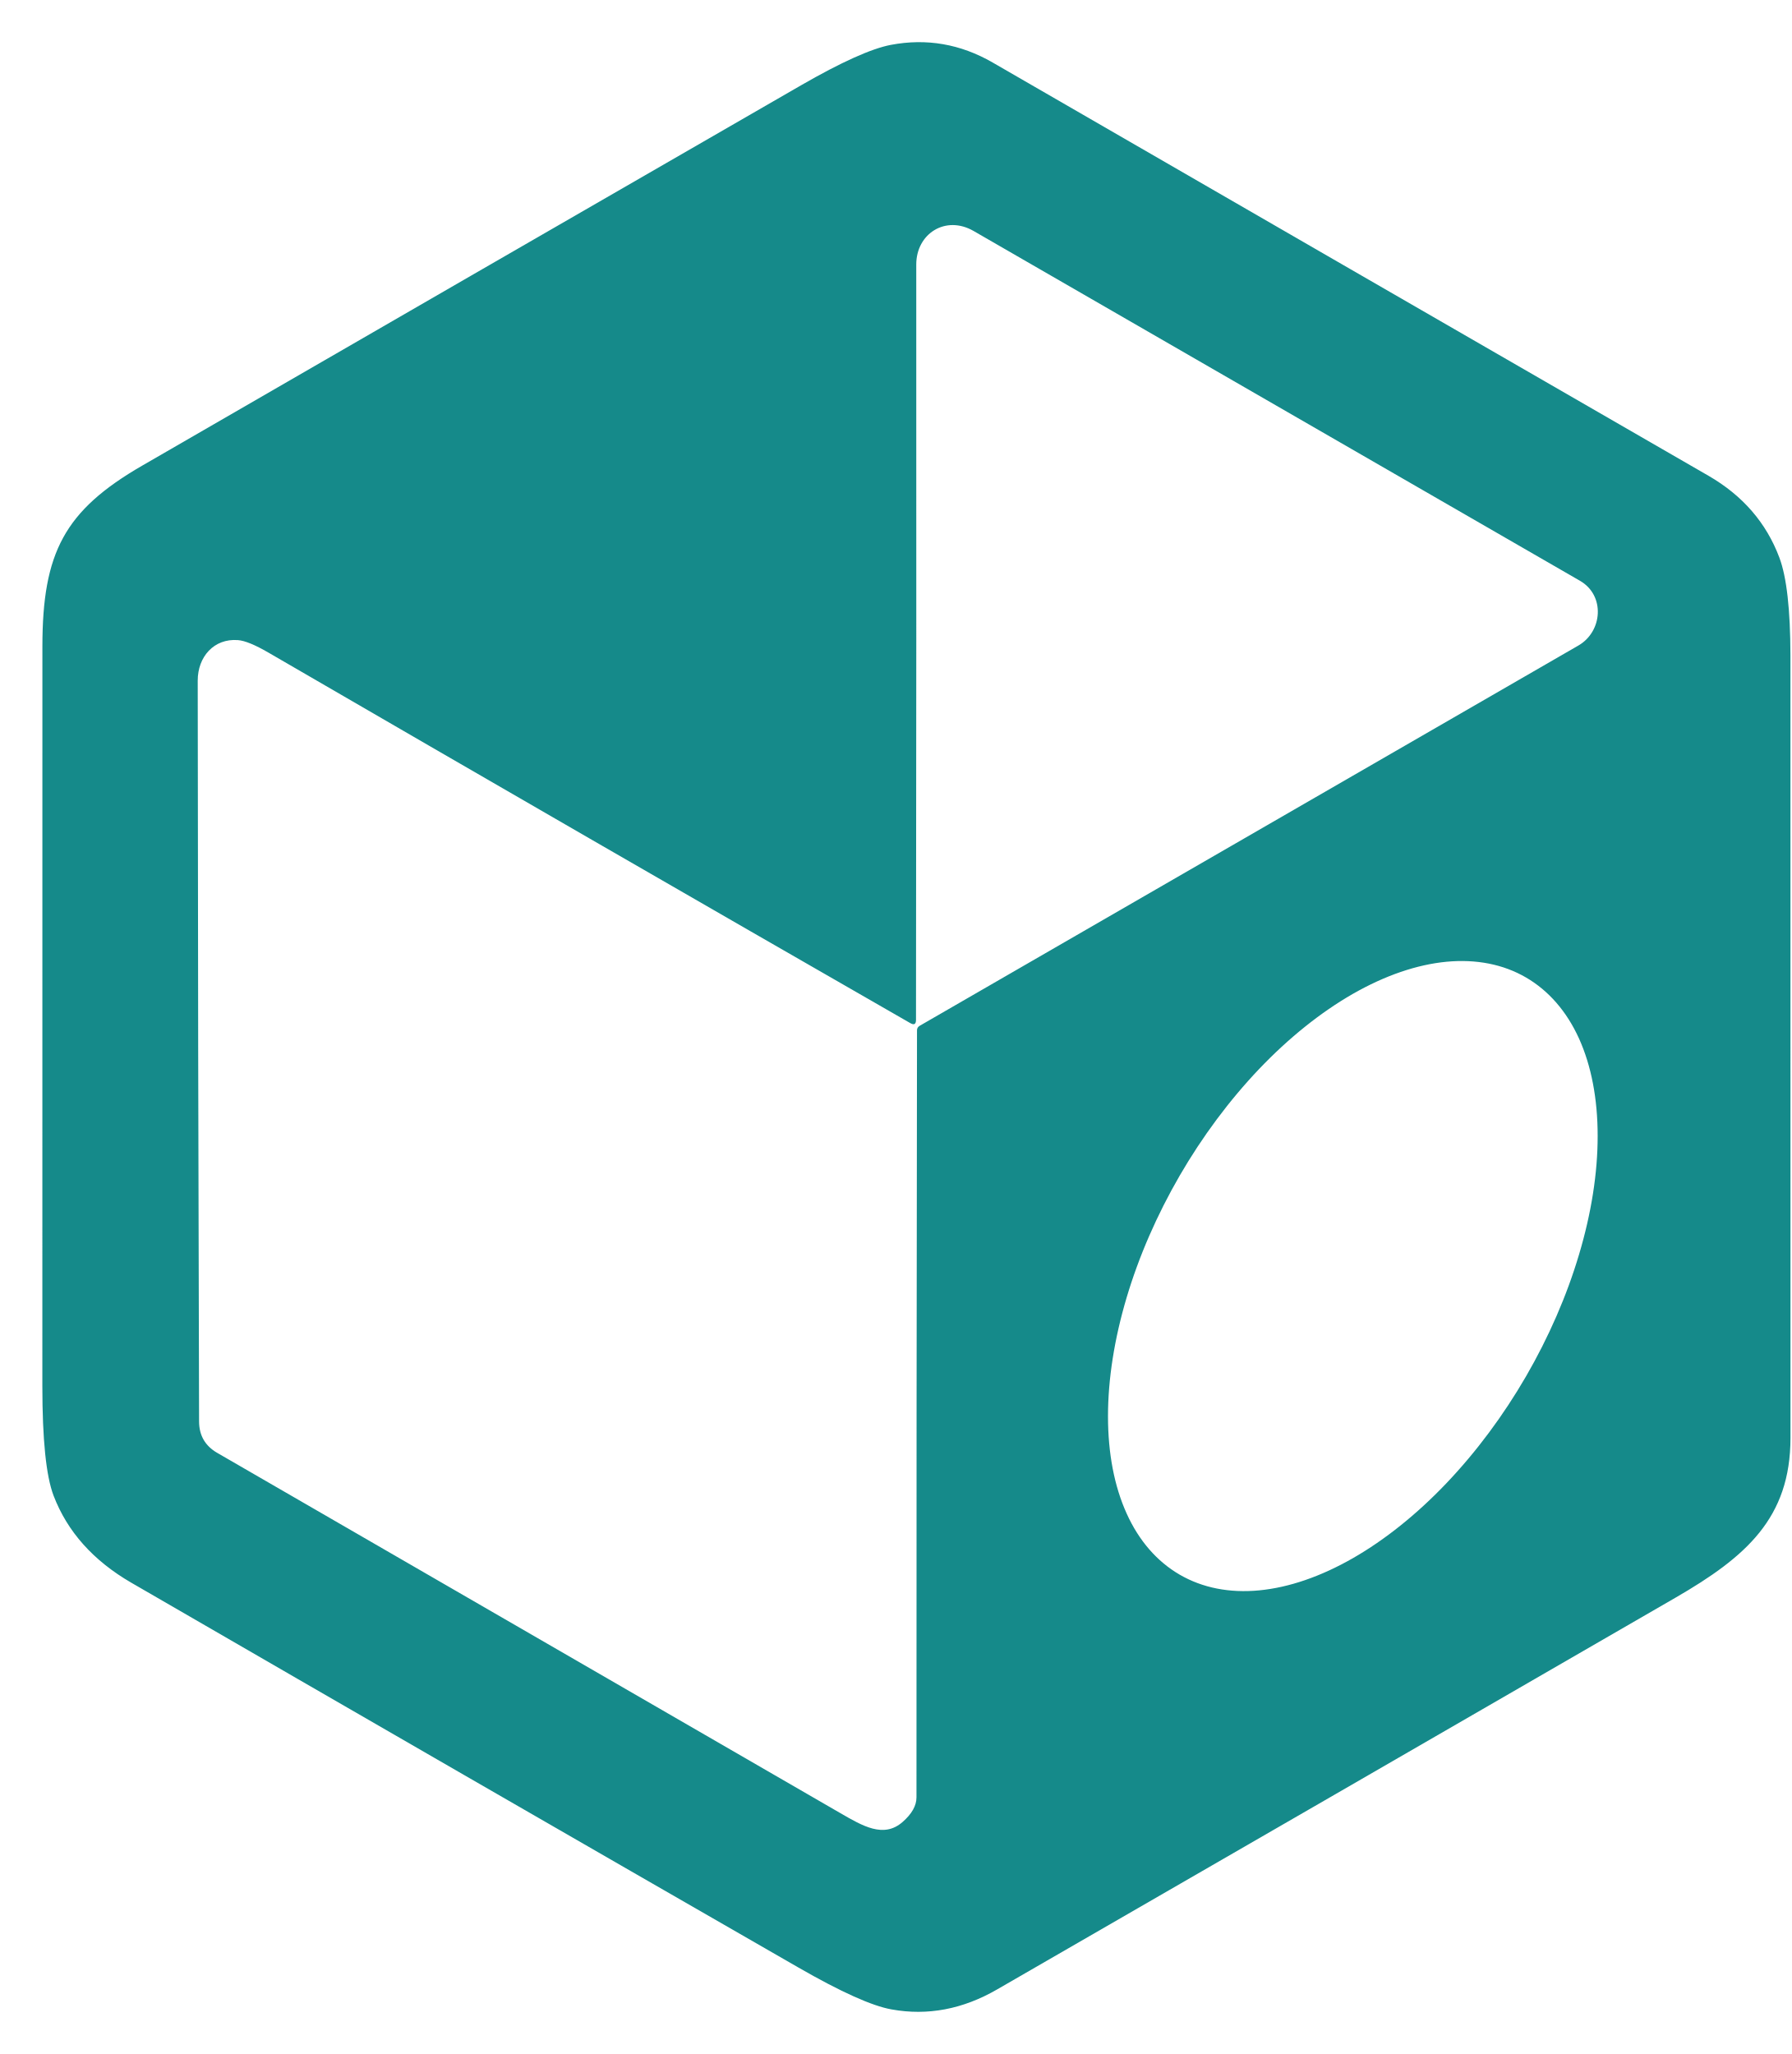
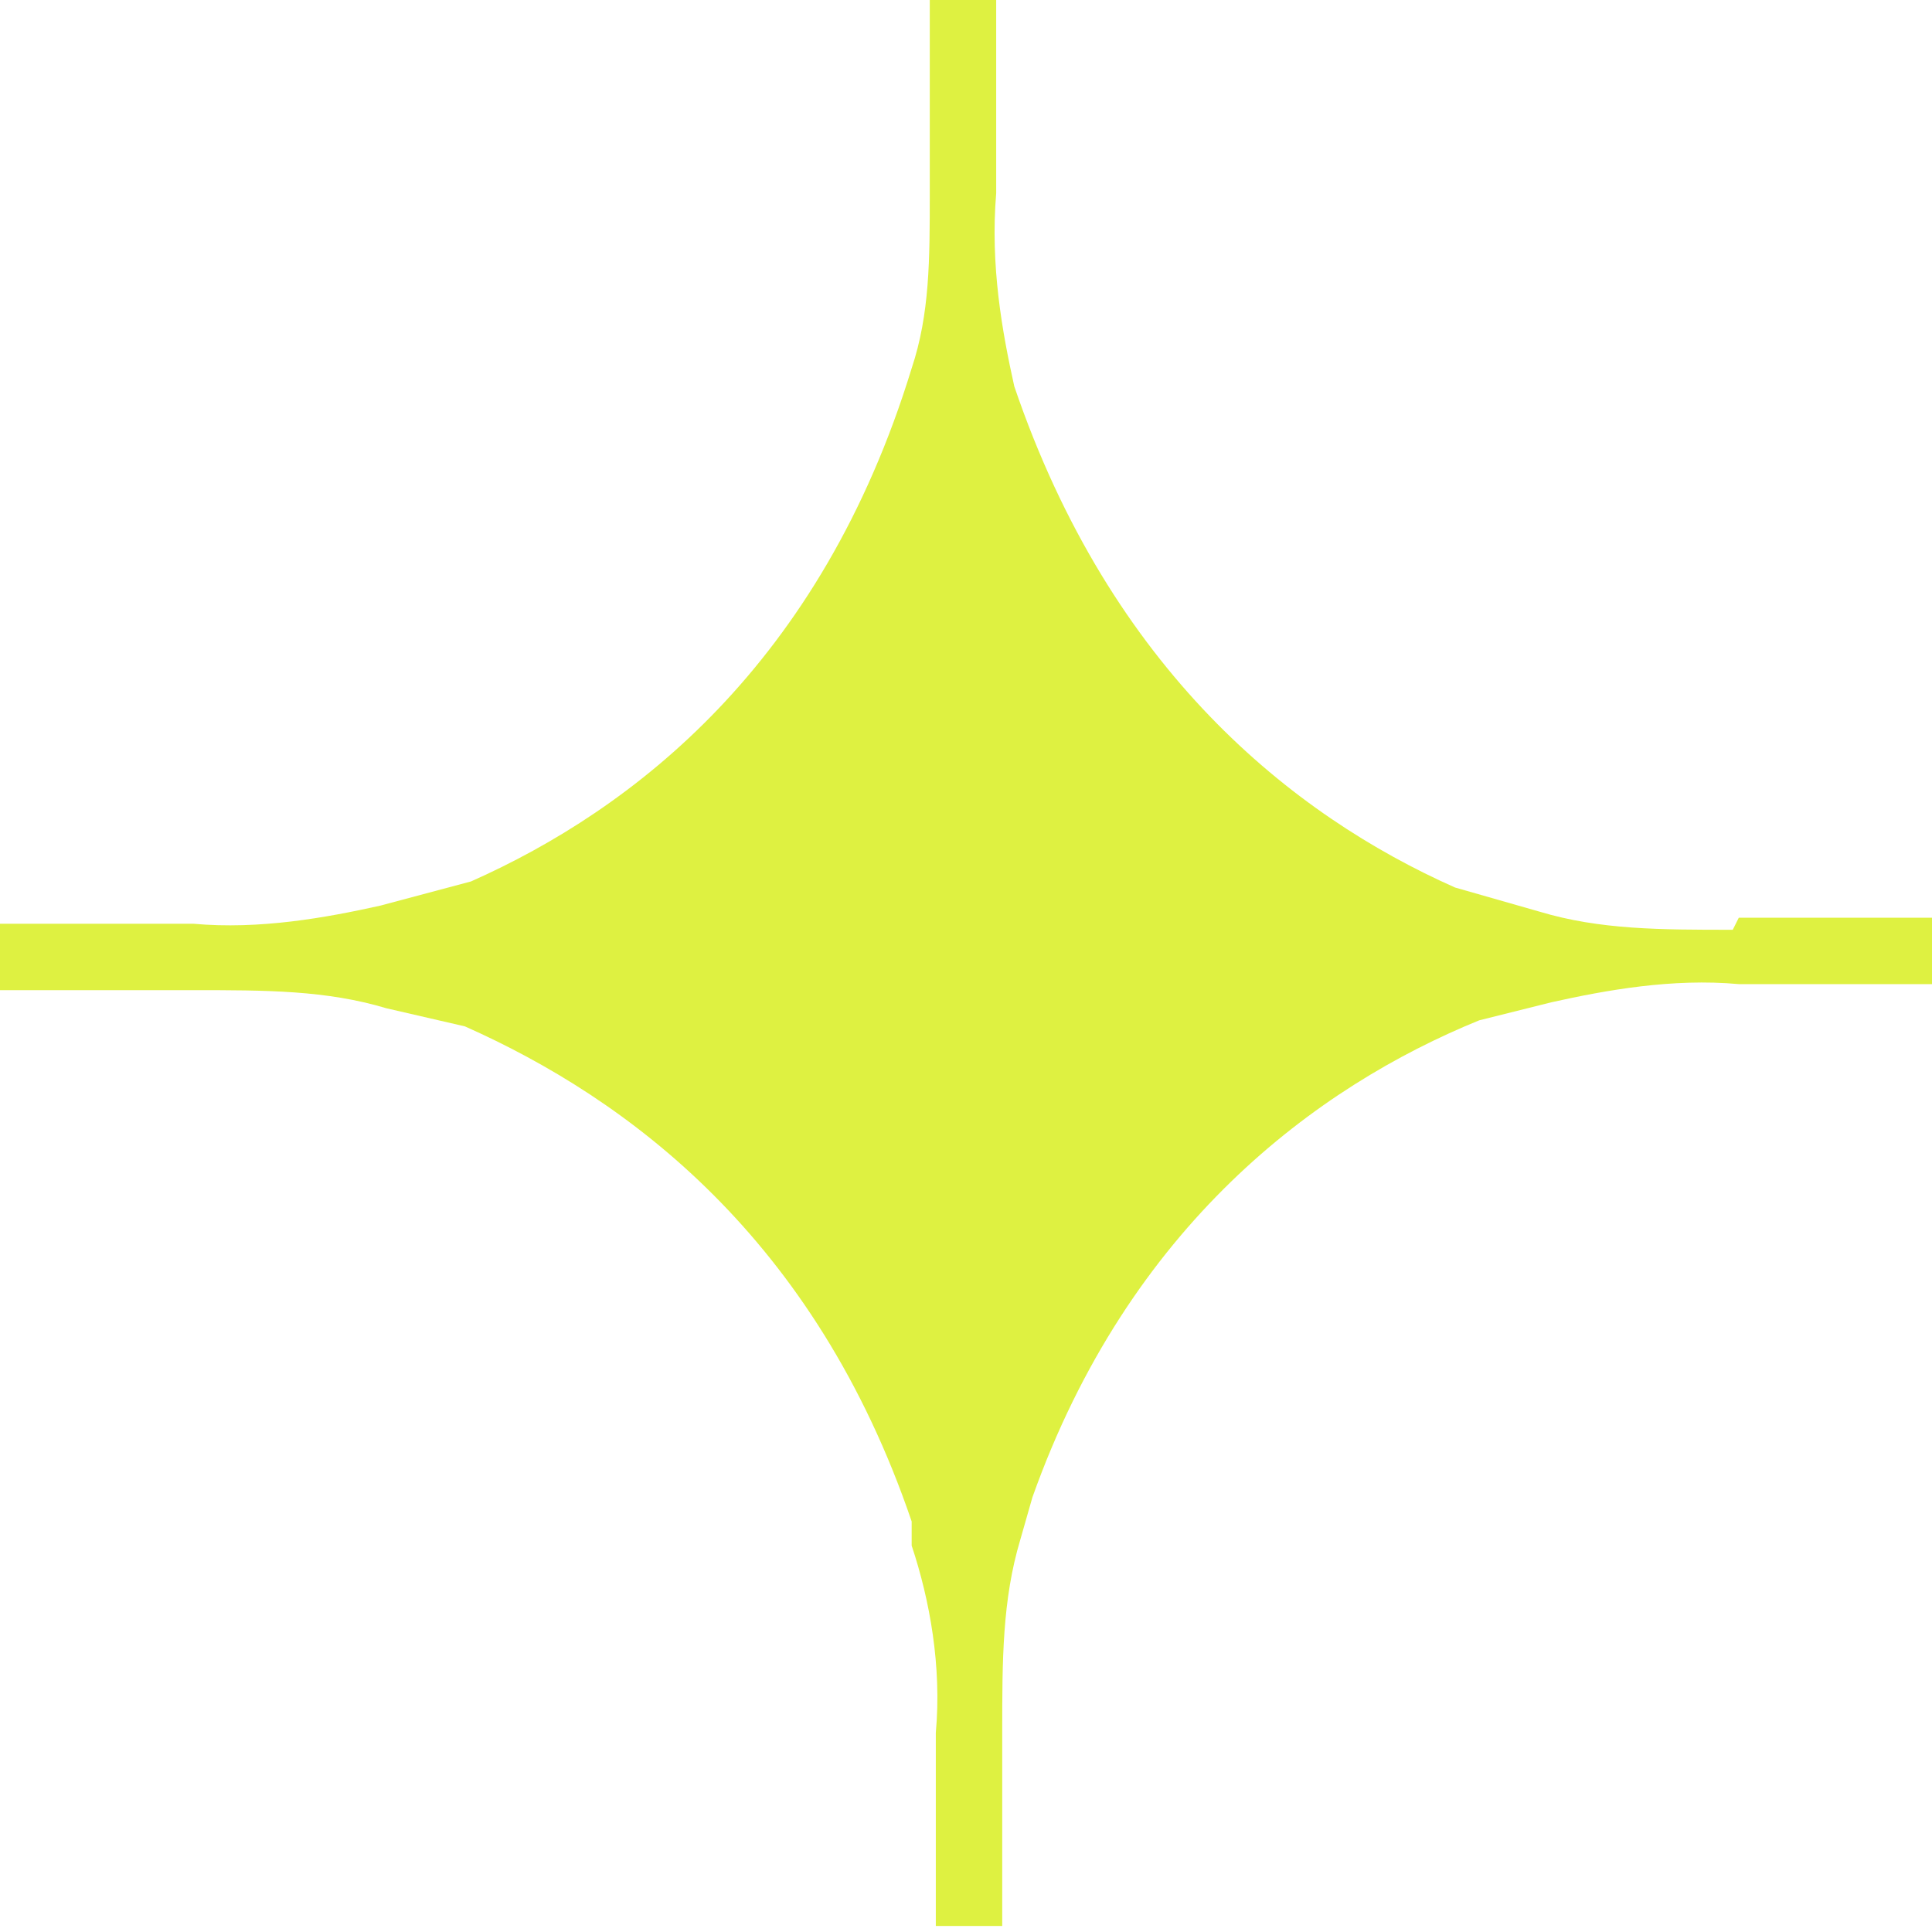
- <svg xmlns="http://www.w3.org/2000/svg" width="41" height="47" viewBox="0 0 41 47" fill="none">
-   <path d="M18.27 45.022C13.175 42.093 8.085 39.157 3.001 36.214C2.133 35.71 1.541 35.047 1.226 34.224C1.054 33.773 0.969 32.937 0.969 31.714C0.969 26.072 0.969 20.429 0.97 14.788C0.972 12.643 1.475 11.683 3.255 10.654C8.277 7.751 13.3 4.851 18.325 1.954C19.249 1.422 19.935 1.113 20.382 1.027C21.2 0.872 21.976 1.006 22.712 1.43C28.17 4.584 33.63 7.736 39.091 10.886C39.874 11.338 40.415 11.963 40.714 12.76C40.881 13.204 40.965 13.95 40.967 14.996C40.969 20.965 40.969 26.934 40.968 32.902C40.968 34.74 39.944 35.629 38.338 36.558C33.165 39.549 27.99 42.538 22.814 45.523C22.03 45.976 21.226 46.129 20.401 45.98C19.954 45.901 19.244 45.582 18.27 45.022ZM20.83 23.412C15.952 20.612 11.057 17.786 6.144 14.934C5.834 14.754 5.6 14.658 5.443 14.647C4.894 14.605 4.524 15.03 4.524 15.574C4.528 21.225 4.538 26.875 4.555 32.526C4.556 32.846 4.694 33.085 4.969 33.244C9.724 35.993 14.479 38.742 19.233 41.491C19.739 41.783 20.219 42.069 20.651 41.692C20.864 41.506 20.97 41.318 20.97 41.127C20.969 35.269 20.973 29.42 20.982 23.577C20.982 23.531 21.002 23.496 21.044 23.472C26.071 20.571 31.094 17.67 36.115 14.771C36.669 14.452 36.733 13.625 36.152 13.29C31.528 10.622 26.903 7.954 22.278 5.286C21.635 4.915 20.963 5.348 20.965 6.055C20.968 11.734 20.966 17.495 20.959 23.337C20.959 23.436 20.916 23.461 20.83 23.412ZM26.993 36.032C27.514 36.334 28.131 36.456 28.811 36.391C29.491 36.326 30.219 36.076 30.955 35.655C31.691 35.233 32.419 34.65 33.099 33.936C33.778 33.222 34.396 32.393 34.916 31.496C35.436 30.598 35.849 29.651 36.13 28.706C36.412 27.762 36.557 26.839 36.556 25.991C36.556 25.144 36.411 24.387 36.13 23.765C35.848 23.143 35.435 22.668 34.915 22.366C34.395 22.064 33.777 21.943 33.097 22.007C32.418 22.072 31.689 22.322 30.953 22.743C30.218 23.165 29.489 23.749 28.809 24.462C28.13 25.176 27.512 26.005 26.992 26.902C26.472 27.8 26.059 28.748 25.778 29.692C25.497 30.637 25.352 31.559 25.352 32.407C25.352 33.255 25.497 34.011 25.779 34.633C26.06 35.255 26.473 35.73 26.993 36.032Z" fill="#158A8A" />
+ <svg xmlns="http://www.w3.org/2000/svg" id="Layer_1" data-name="Layer 1" version="1.1" viewBox="0 0 32 32">
+   <defs>
+     <style>
+       .cls-1 {
+         fill: #def141;
+         stroke-width: 0px;
+       }
+     </style>
+   </defs>
+   <path class="cls-1" d="M28.7,15.4c-1.2,0-2.2,0-3.2-.3l-1.4-.4c-2.7-1.2-5.7-3.6-7.3-8.3h0c-.2-.9-.4-2-.3-3.2,0-1.2,0-2.3,0-3.2h-1.1c0,1,0,2.1,0,3.2,0,1.1,0,2-.3,2.9-1.5,4.9-4.6,7.3-7.3,8.5l-1.5.4c-.9.2-2,.4-3.1.3-1.2,0-2.3,0-3.2,0v1.1c1,0,2.1,0,3.2,0,1.2,0,2.2,0,3.2.3l1.3.3c2.7,1.2,5.8,3.5,7.4,8.2v.4c.3.9.5,2,.4,3.1,0,1.2,0,2.3,0,3.2h1.1c0-1,0-2.1,0-3.2,0-1.2,0-2.2.3-3.2l.2-.7c1.6-4.5,4.7-6.8,7.4-7.9l1.2-.3c.9-.2,2-.4,3.1-.3,1.2,0,2.3,0,3.2,0v-1.1c-1,0-2.1,0-3.2,0h0Z" />
</svg>
